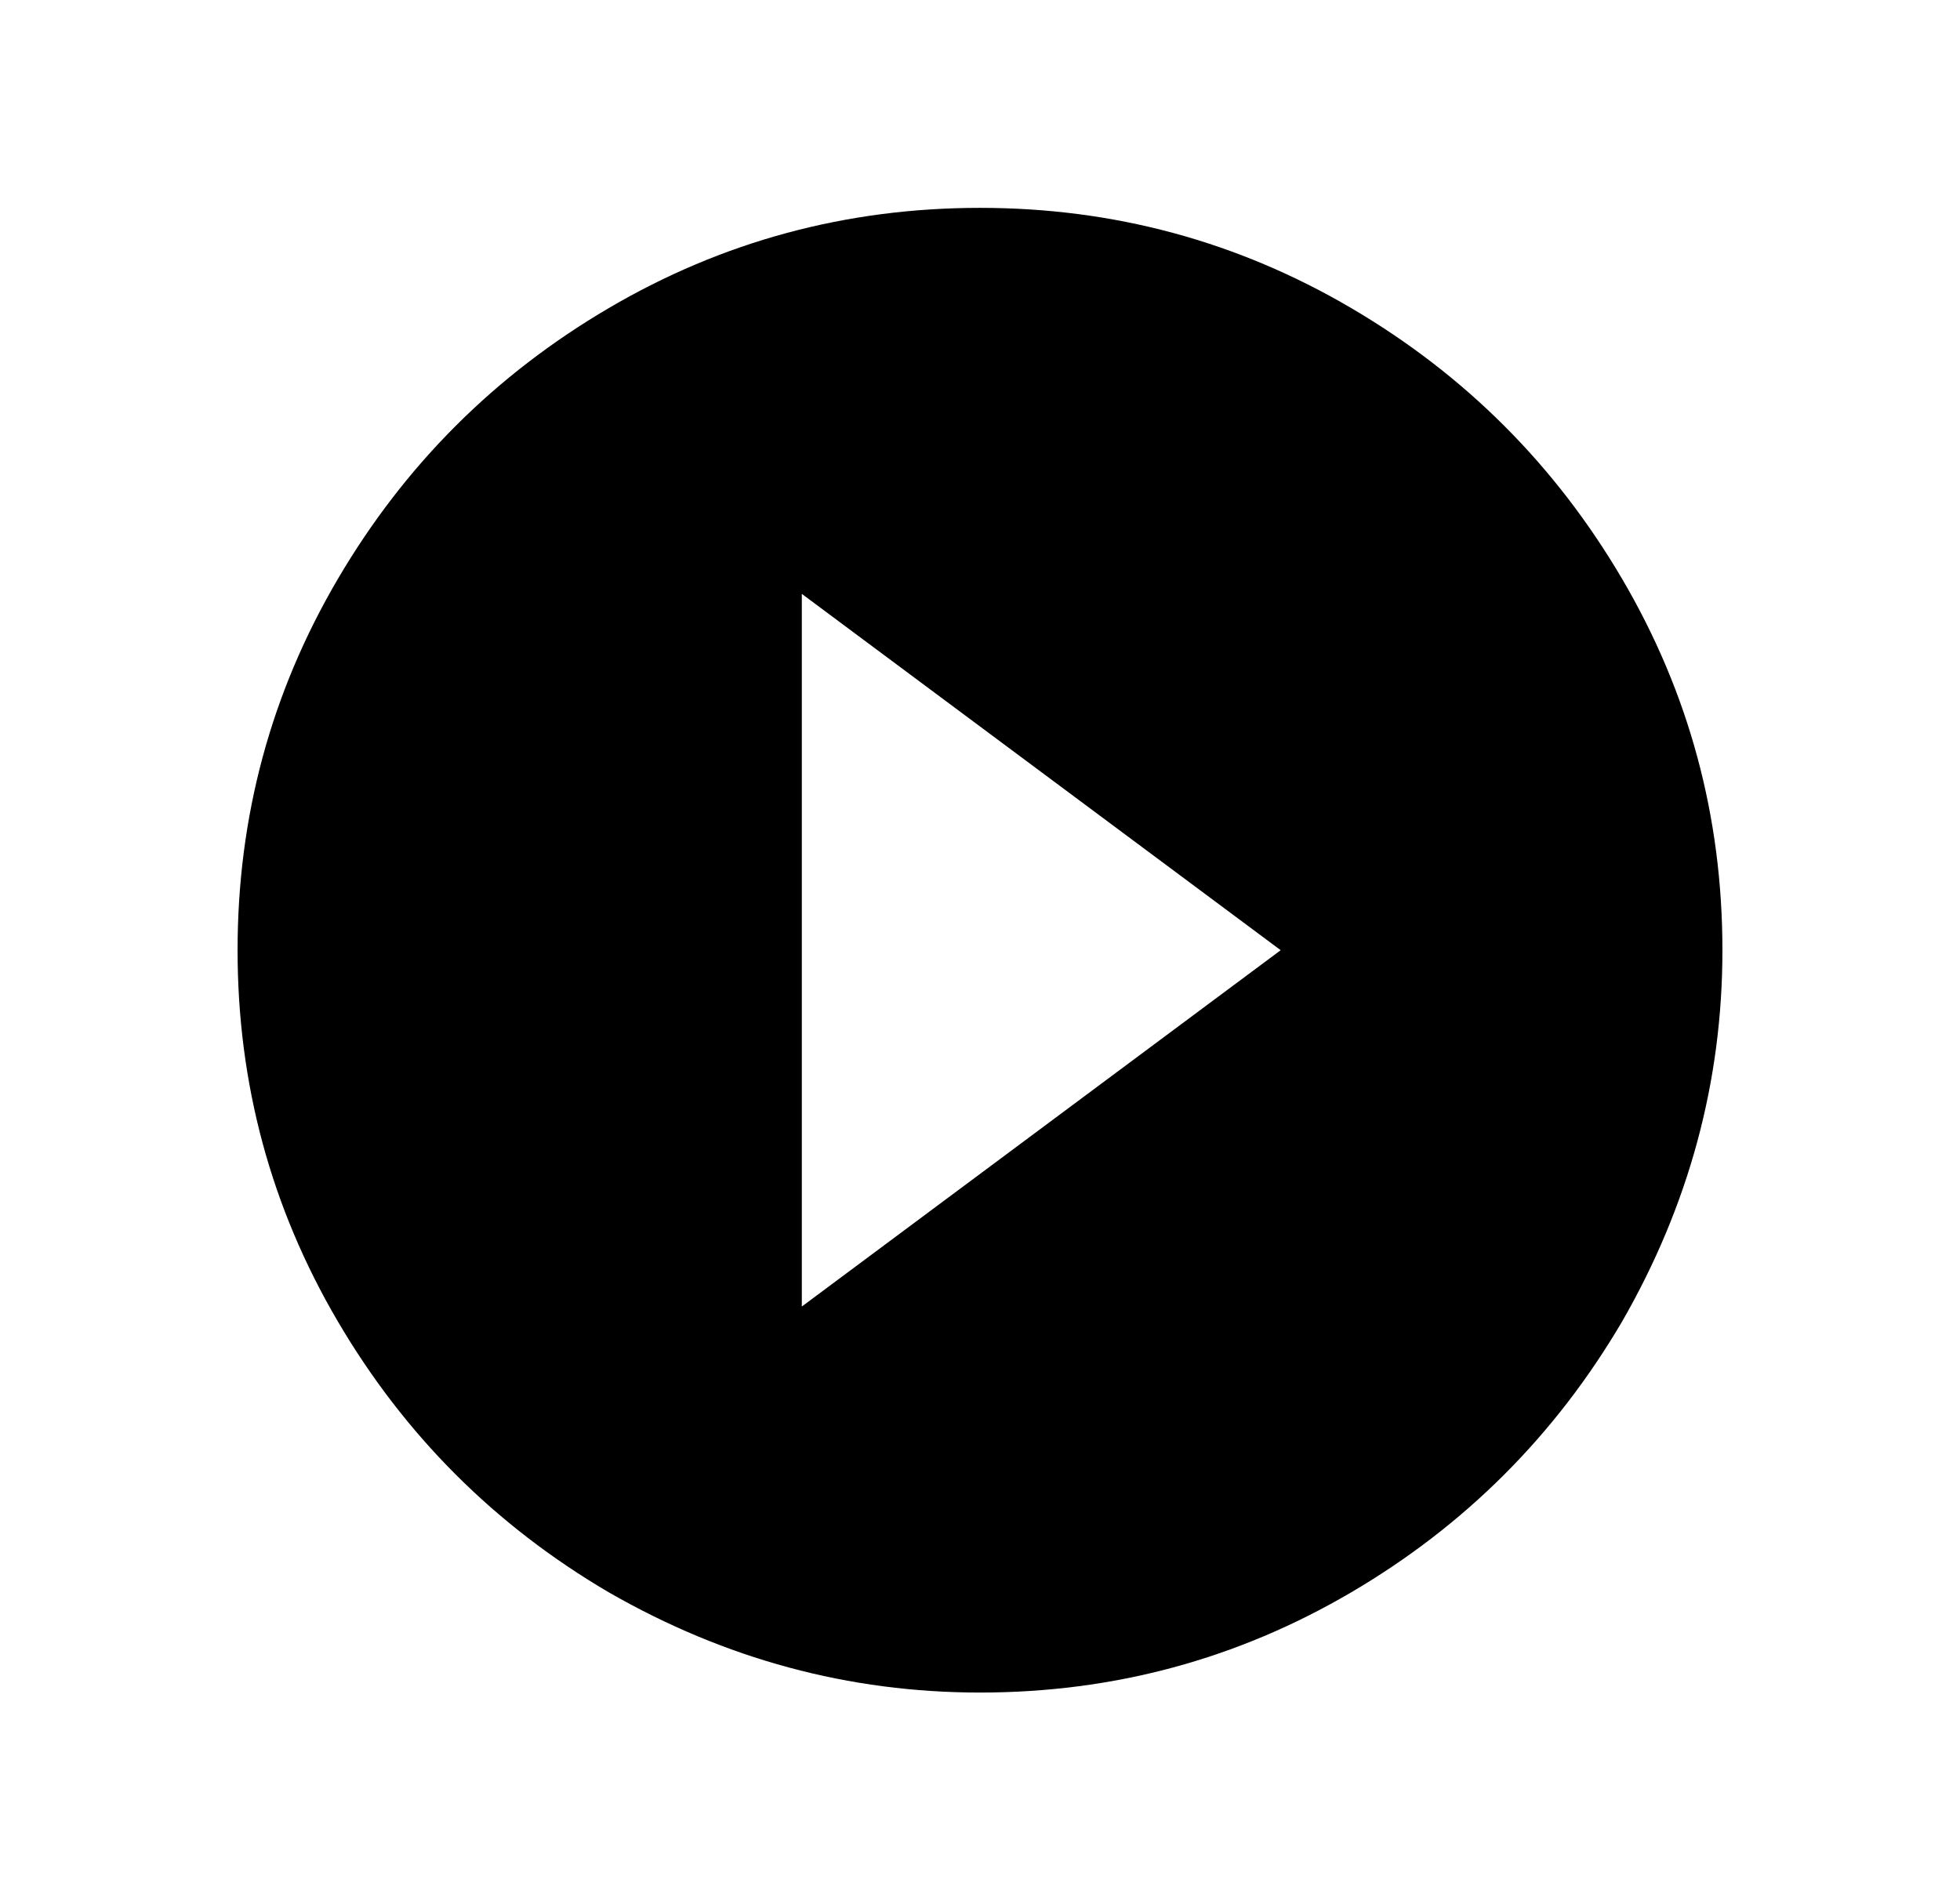
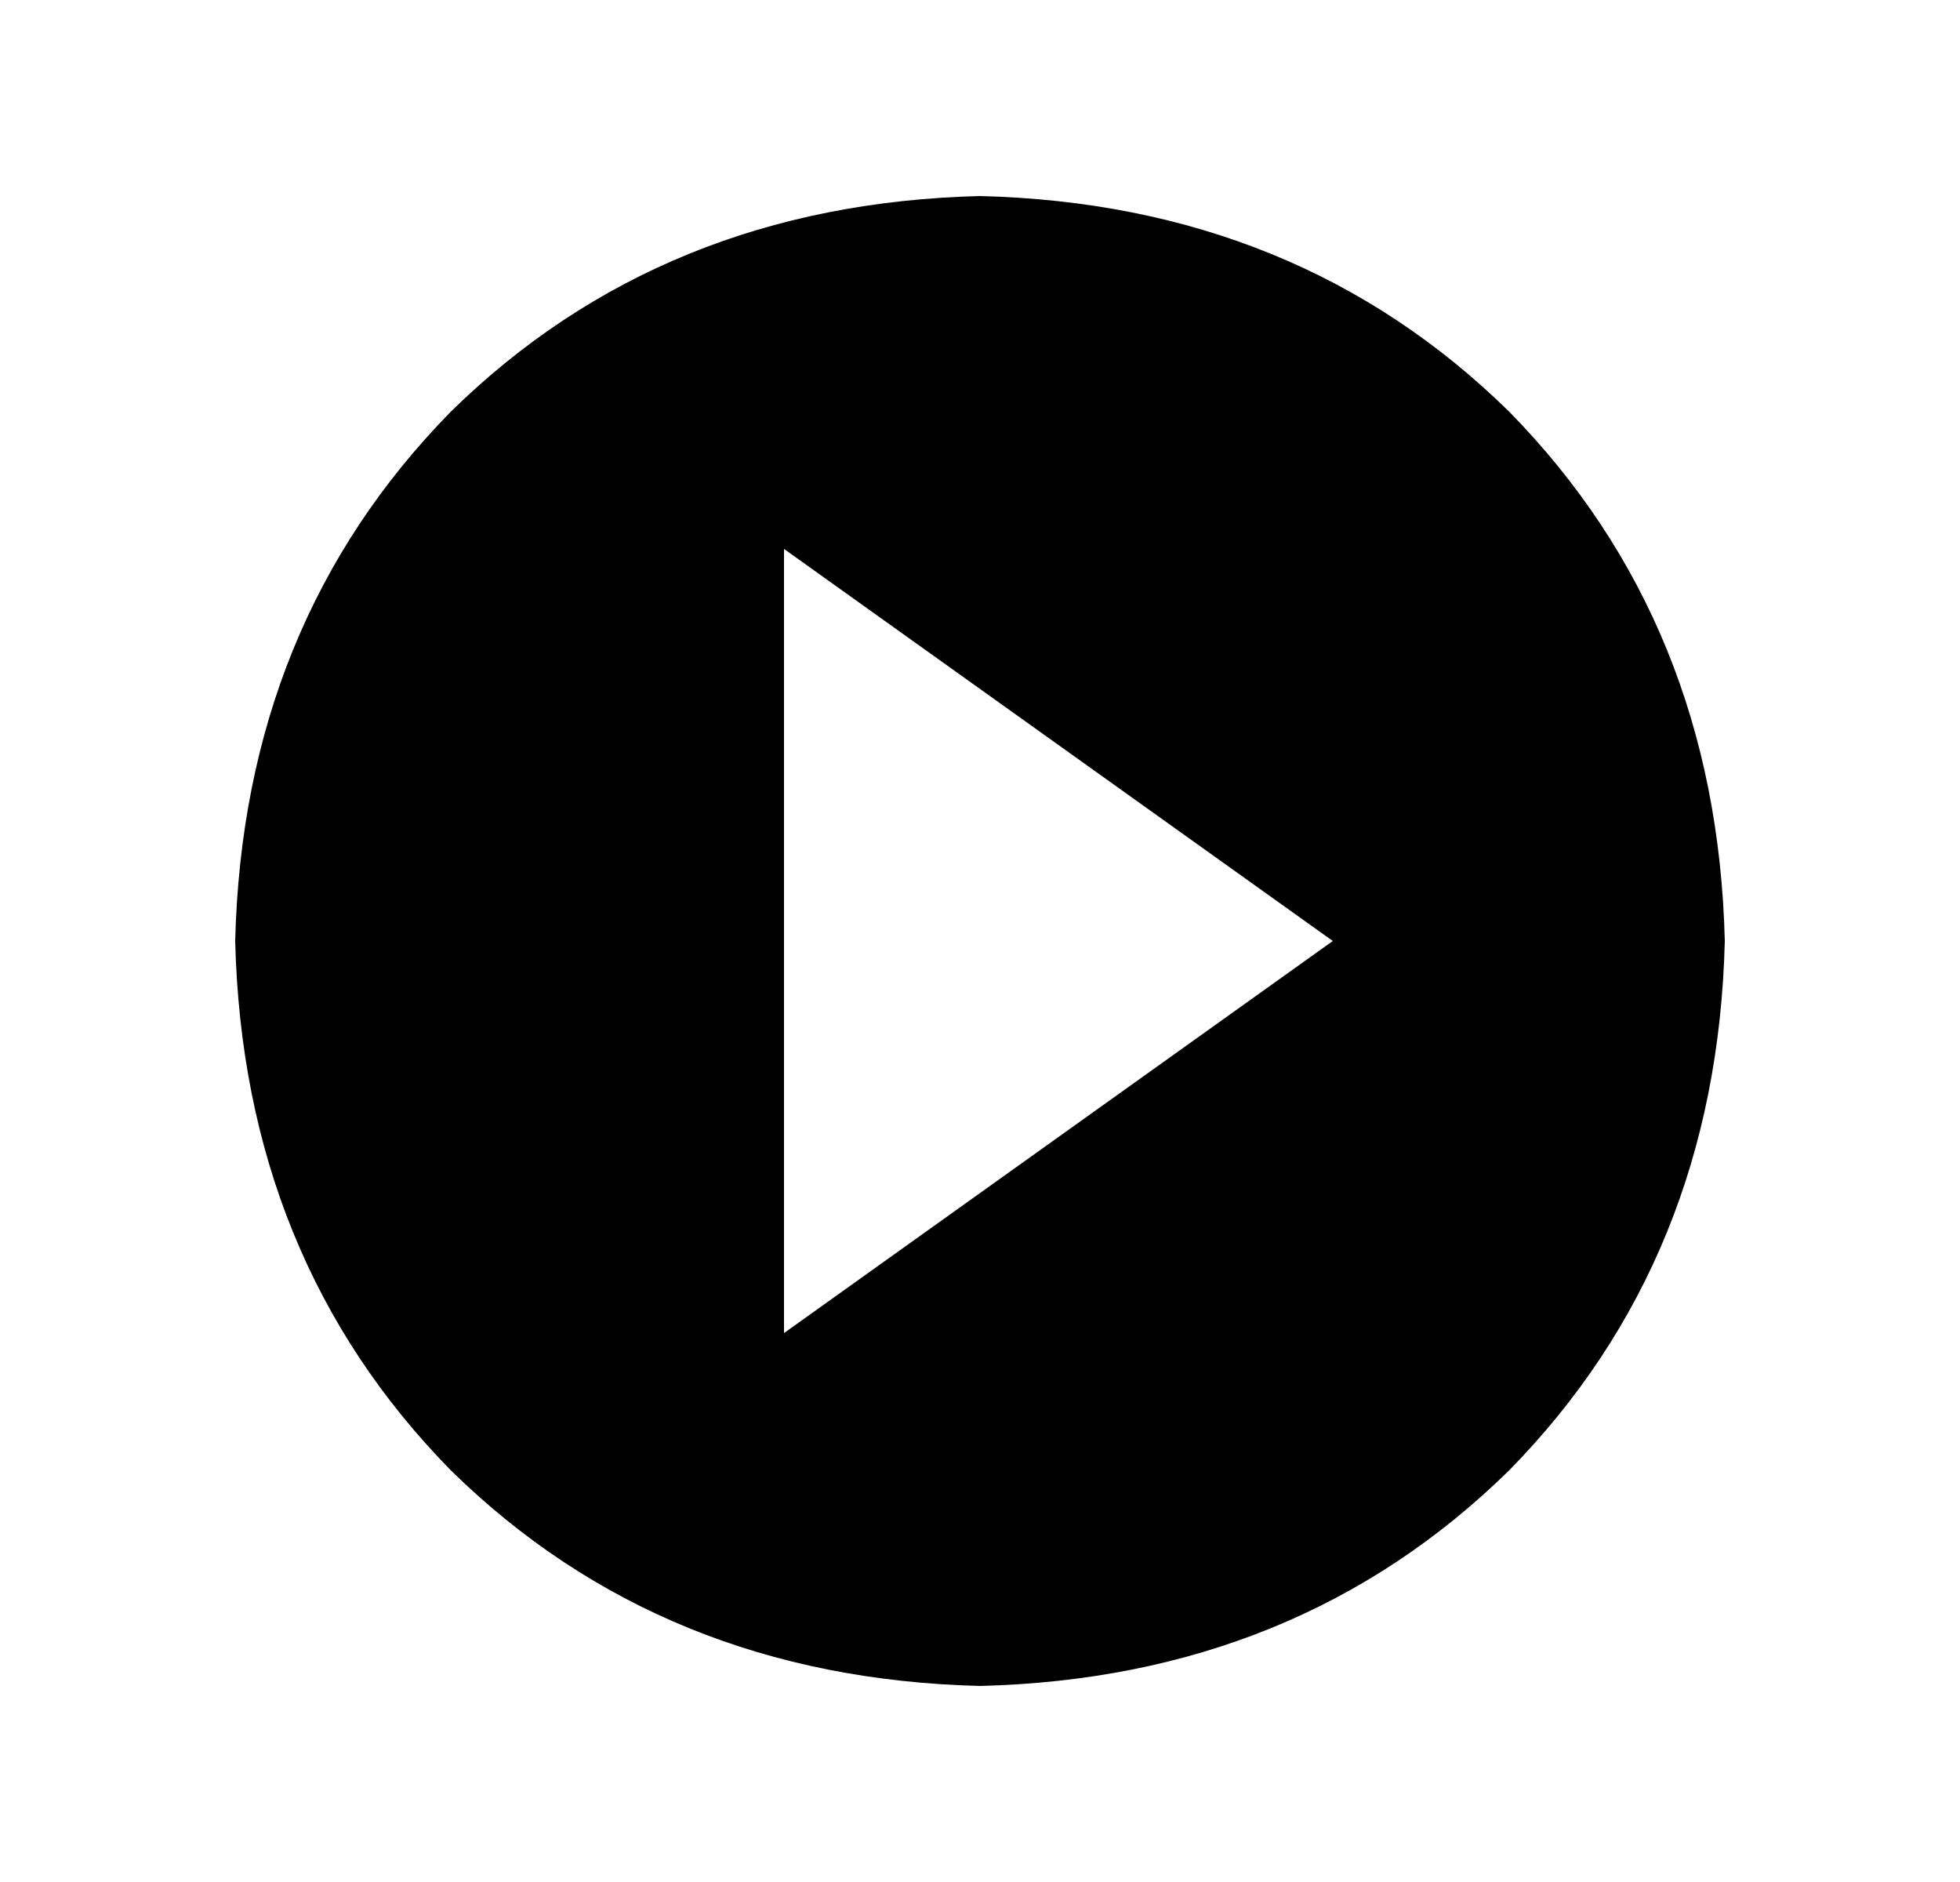
- <svg xmlns="http://www.w3.org/2000/svg" width="528" height="512" viewBox="0 0 528 512">
-   <path d="M264 456Q211 456 164 429 118 402 91 356 64 310 64 256 64 202 91 156 118 110 164 83 210 56 264 56 318 56 364 83 410 110 437 156 464 202 464 256 464 309 437 356 410 402 364 429 318 456 264 456ZM345 256L216 160 216 352 345 256Z" />
+ <svg xmlns="http://www.w3.org/2000/svg" width="500" height="480" viewBox="0 0 500 480">
+   <path d="M250 430q81-2 135-55 53-54 55-135-2-81-55-135-54-53-135-55-81 2-135 55-53 54-55 135 2 81 55 135 54 53 135 55l0 0z m-50-90l0-200 140 100-140 100z" />
</svg>
